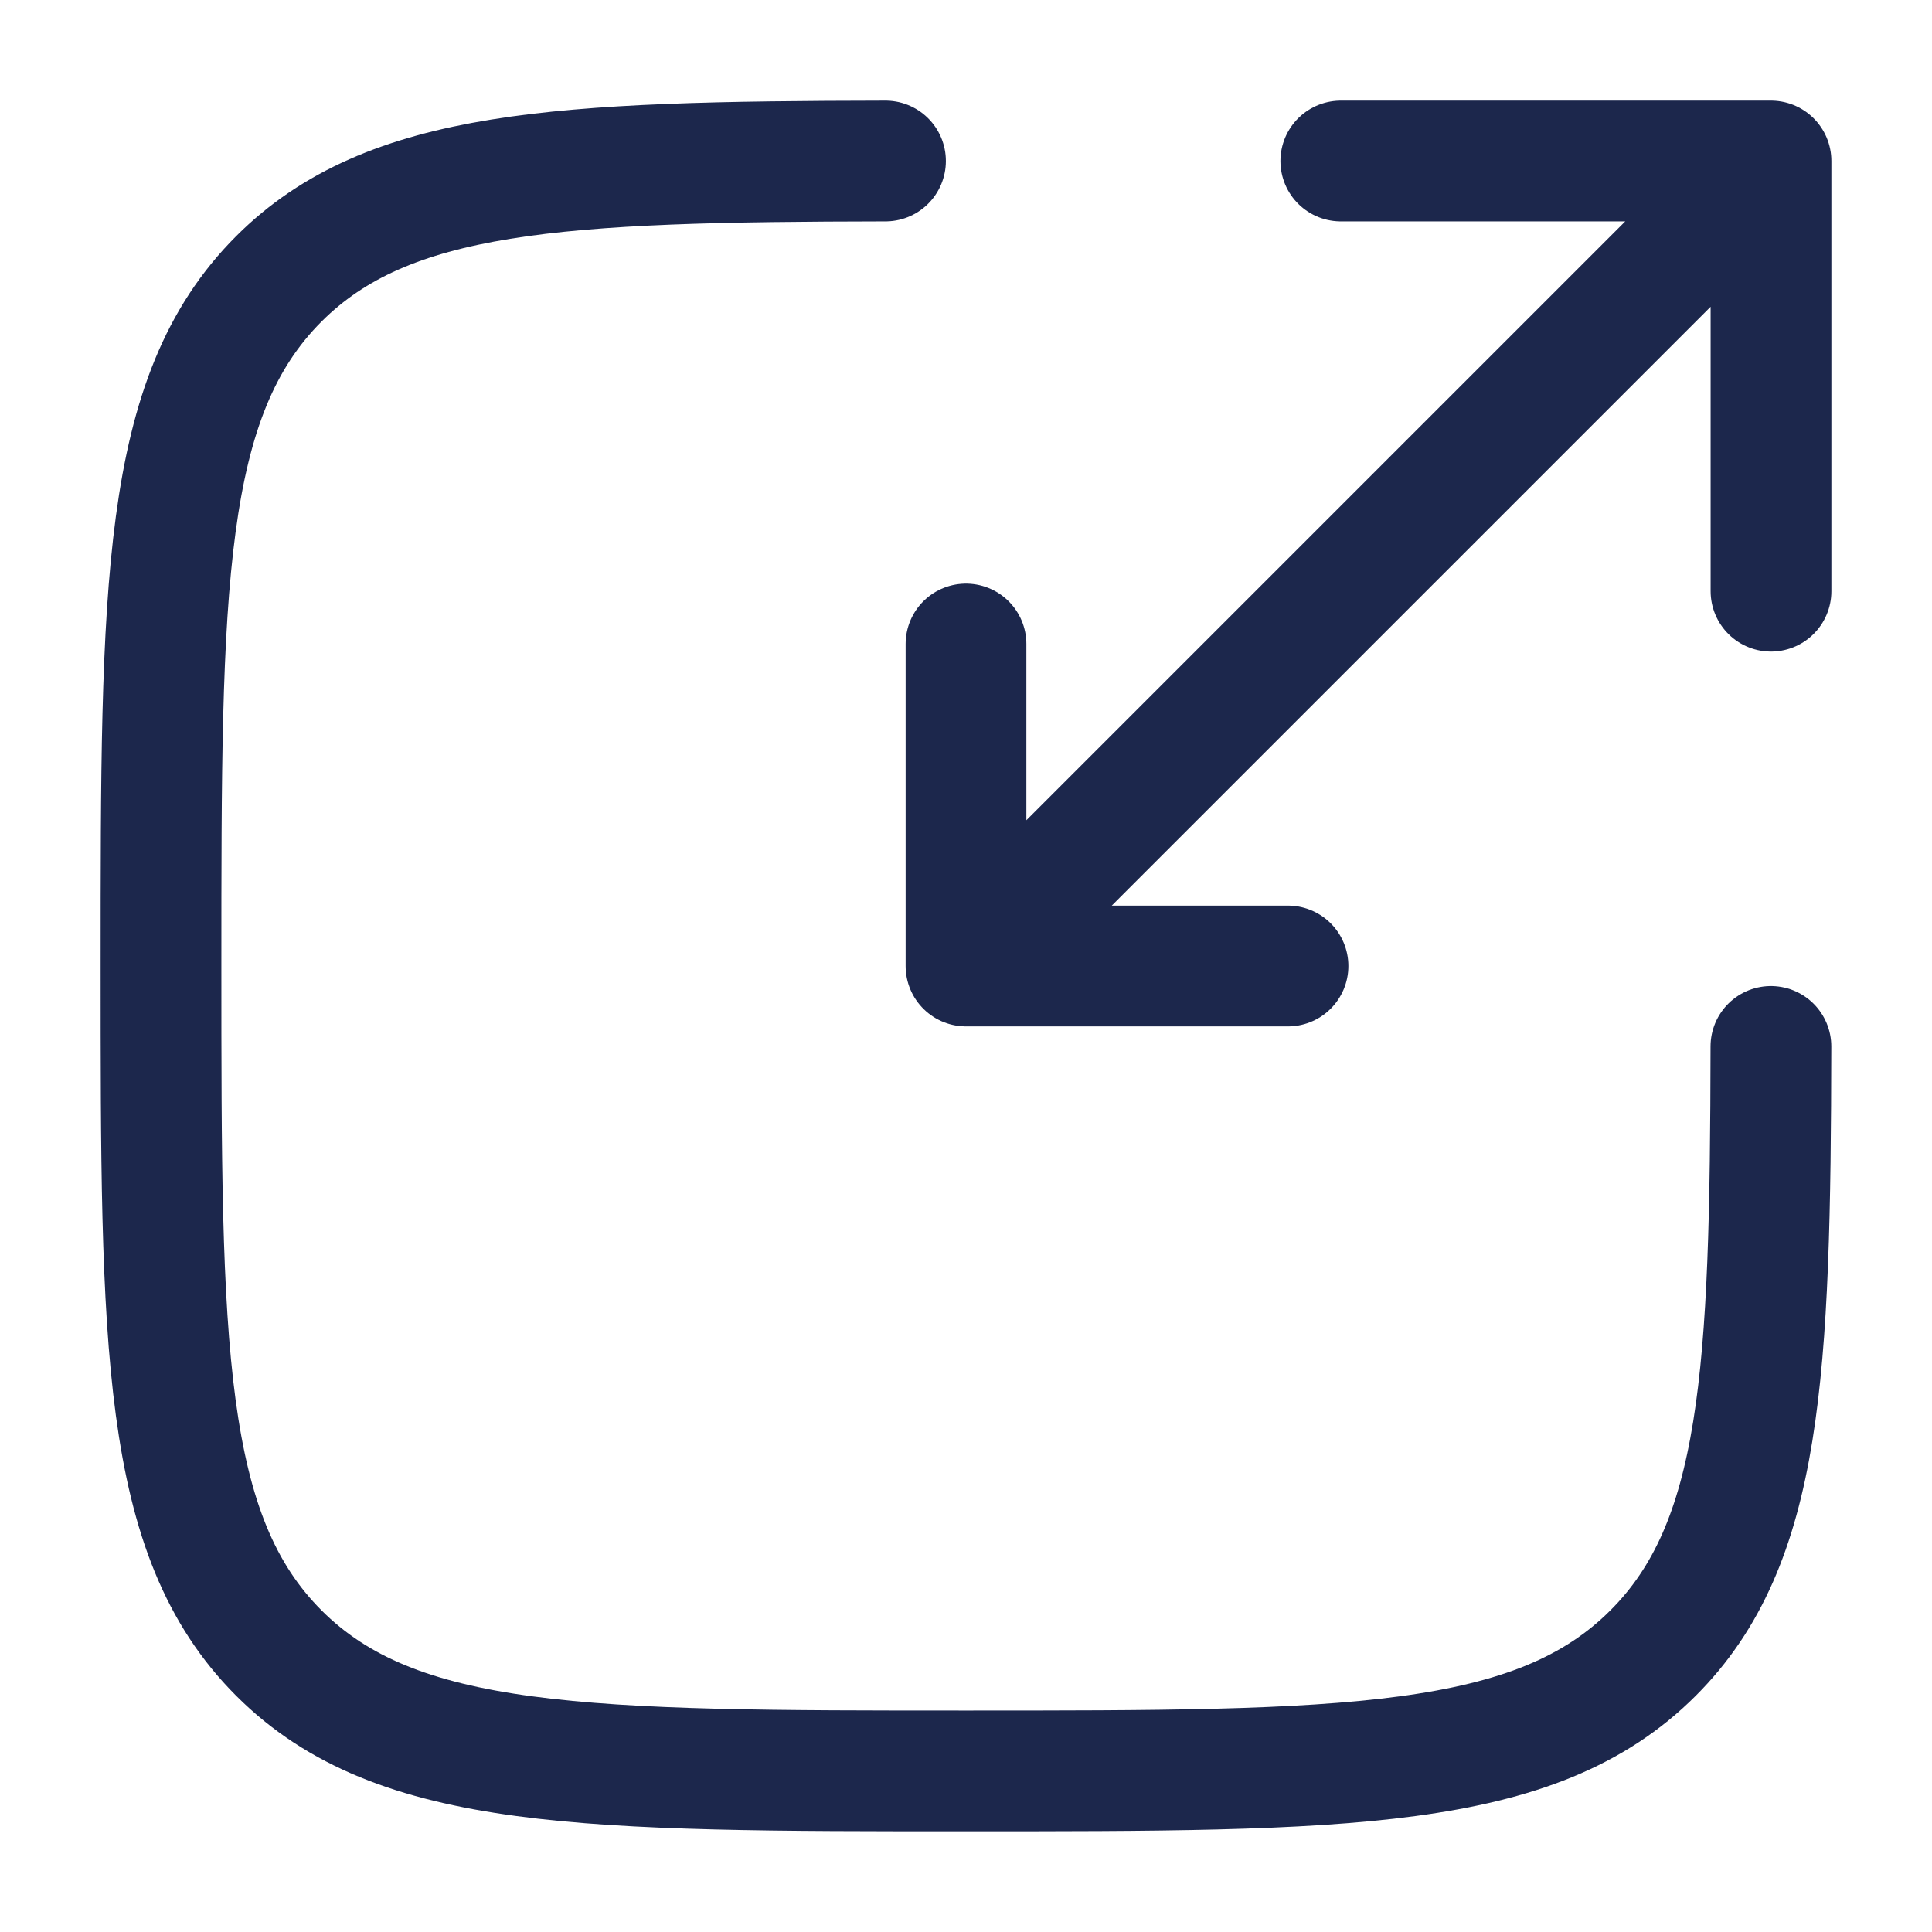
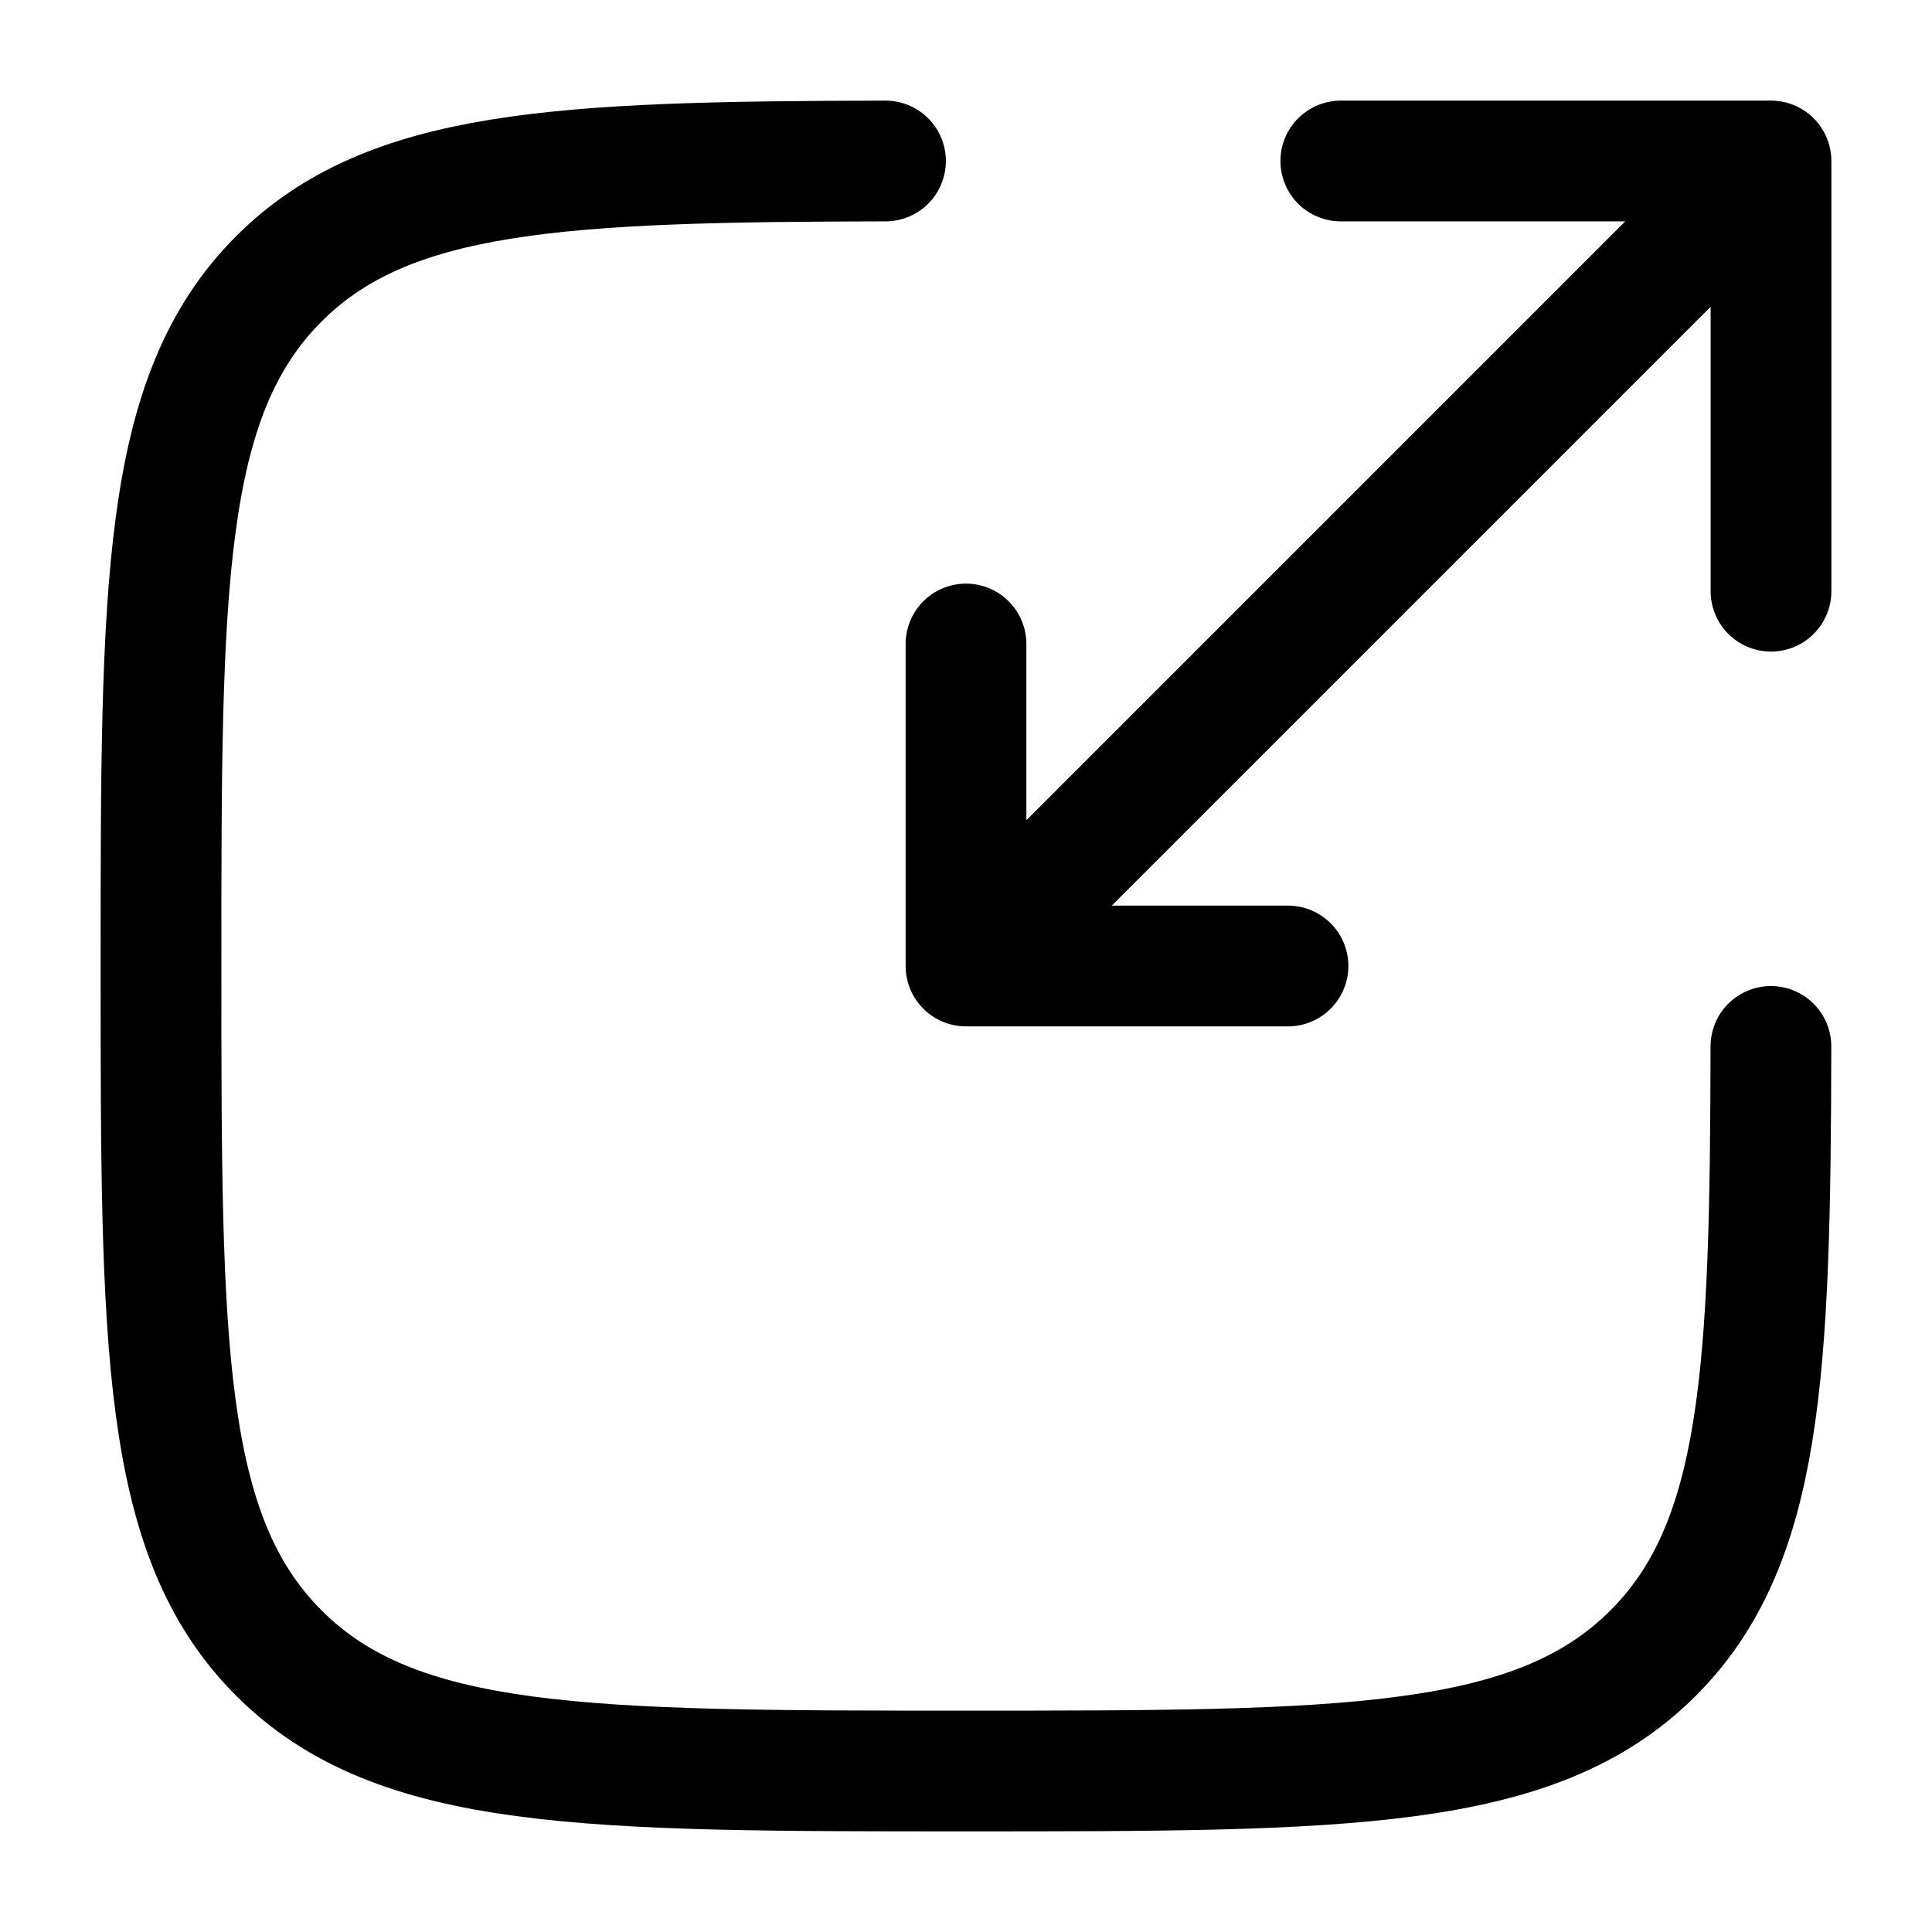
- <svg xmlns="http://www.w3.org/2000/svg" width="24" height="24" viewBox="0 0 24 24" fill="none">
-   <path d="M11 2C6.945 2.007 4.822 2.107 3.464 3.464C2 4.928 2 7.285 2 11.999C2 16.713 2 19.07 3.464 20.535C4.929 21.999 7.286 21.999 12 21.999C16.714 21.999 19.071 21.999 20.535 20.535C21.893 19.178 21.992 17.055 21.999 12.999" stroke="#1C274C" stroke-width="1.5" stroke-linecap="round" />
-   <path d="M13 11L22 2M22 7.344V2H16.656M21 3L12 12M12 8V12H16" stroke="#1C274C" stroke-width="1.5" stroke-linecap="round" stroke-linejoin="round" />
+ <svg xmlns="http://www.w3.org/2000/svg" width="24" height="24" viewBox="0 0 24 24">
+   <path fill="none" stroke="currentColor" stroke-linecap="round" stroke-linejoin="round" stroke-width="1.5" d="M11 2c-4.055.007-6.179.107-7.536 1.464C2 4.928 2 7.285 2 11.999s0 7.071 1.464 8.536C4.929 22 7.286 22 12 22s7.071 0 8.536-1.465c1.357-1.357 1.456-3.48 1.463-7.536M13 11l9-9m0 5.344V2h-5.344M21 3l-9 9m0-4v4h4" />
</svg>
